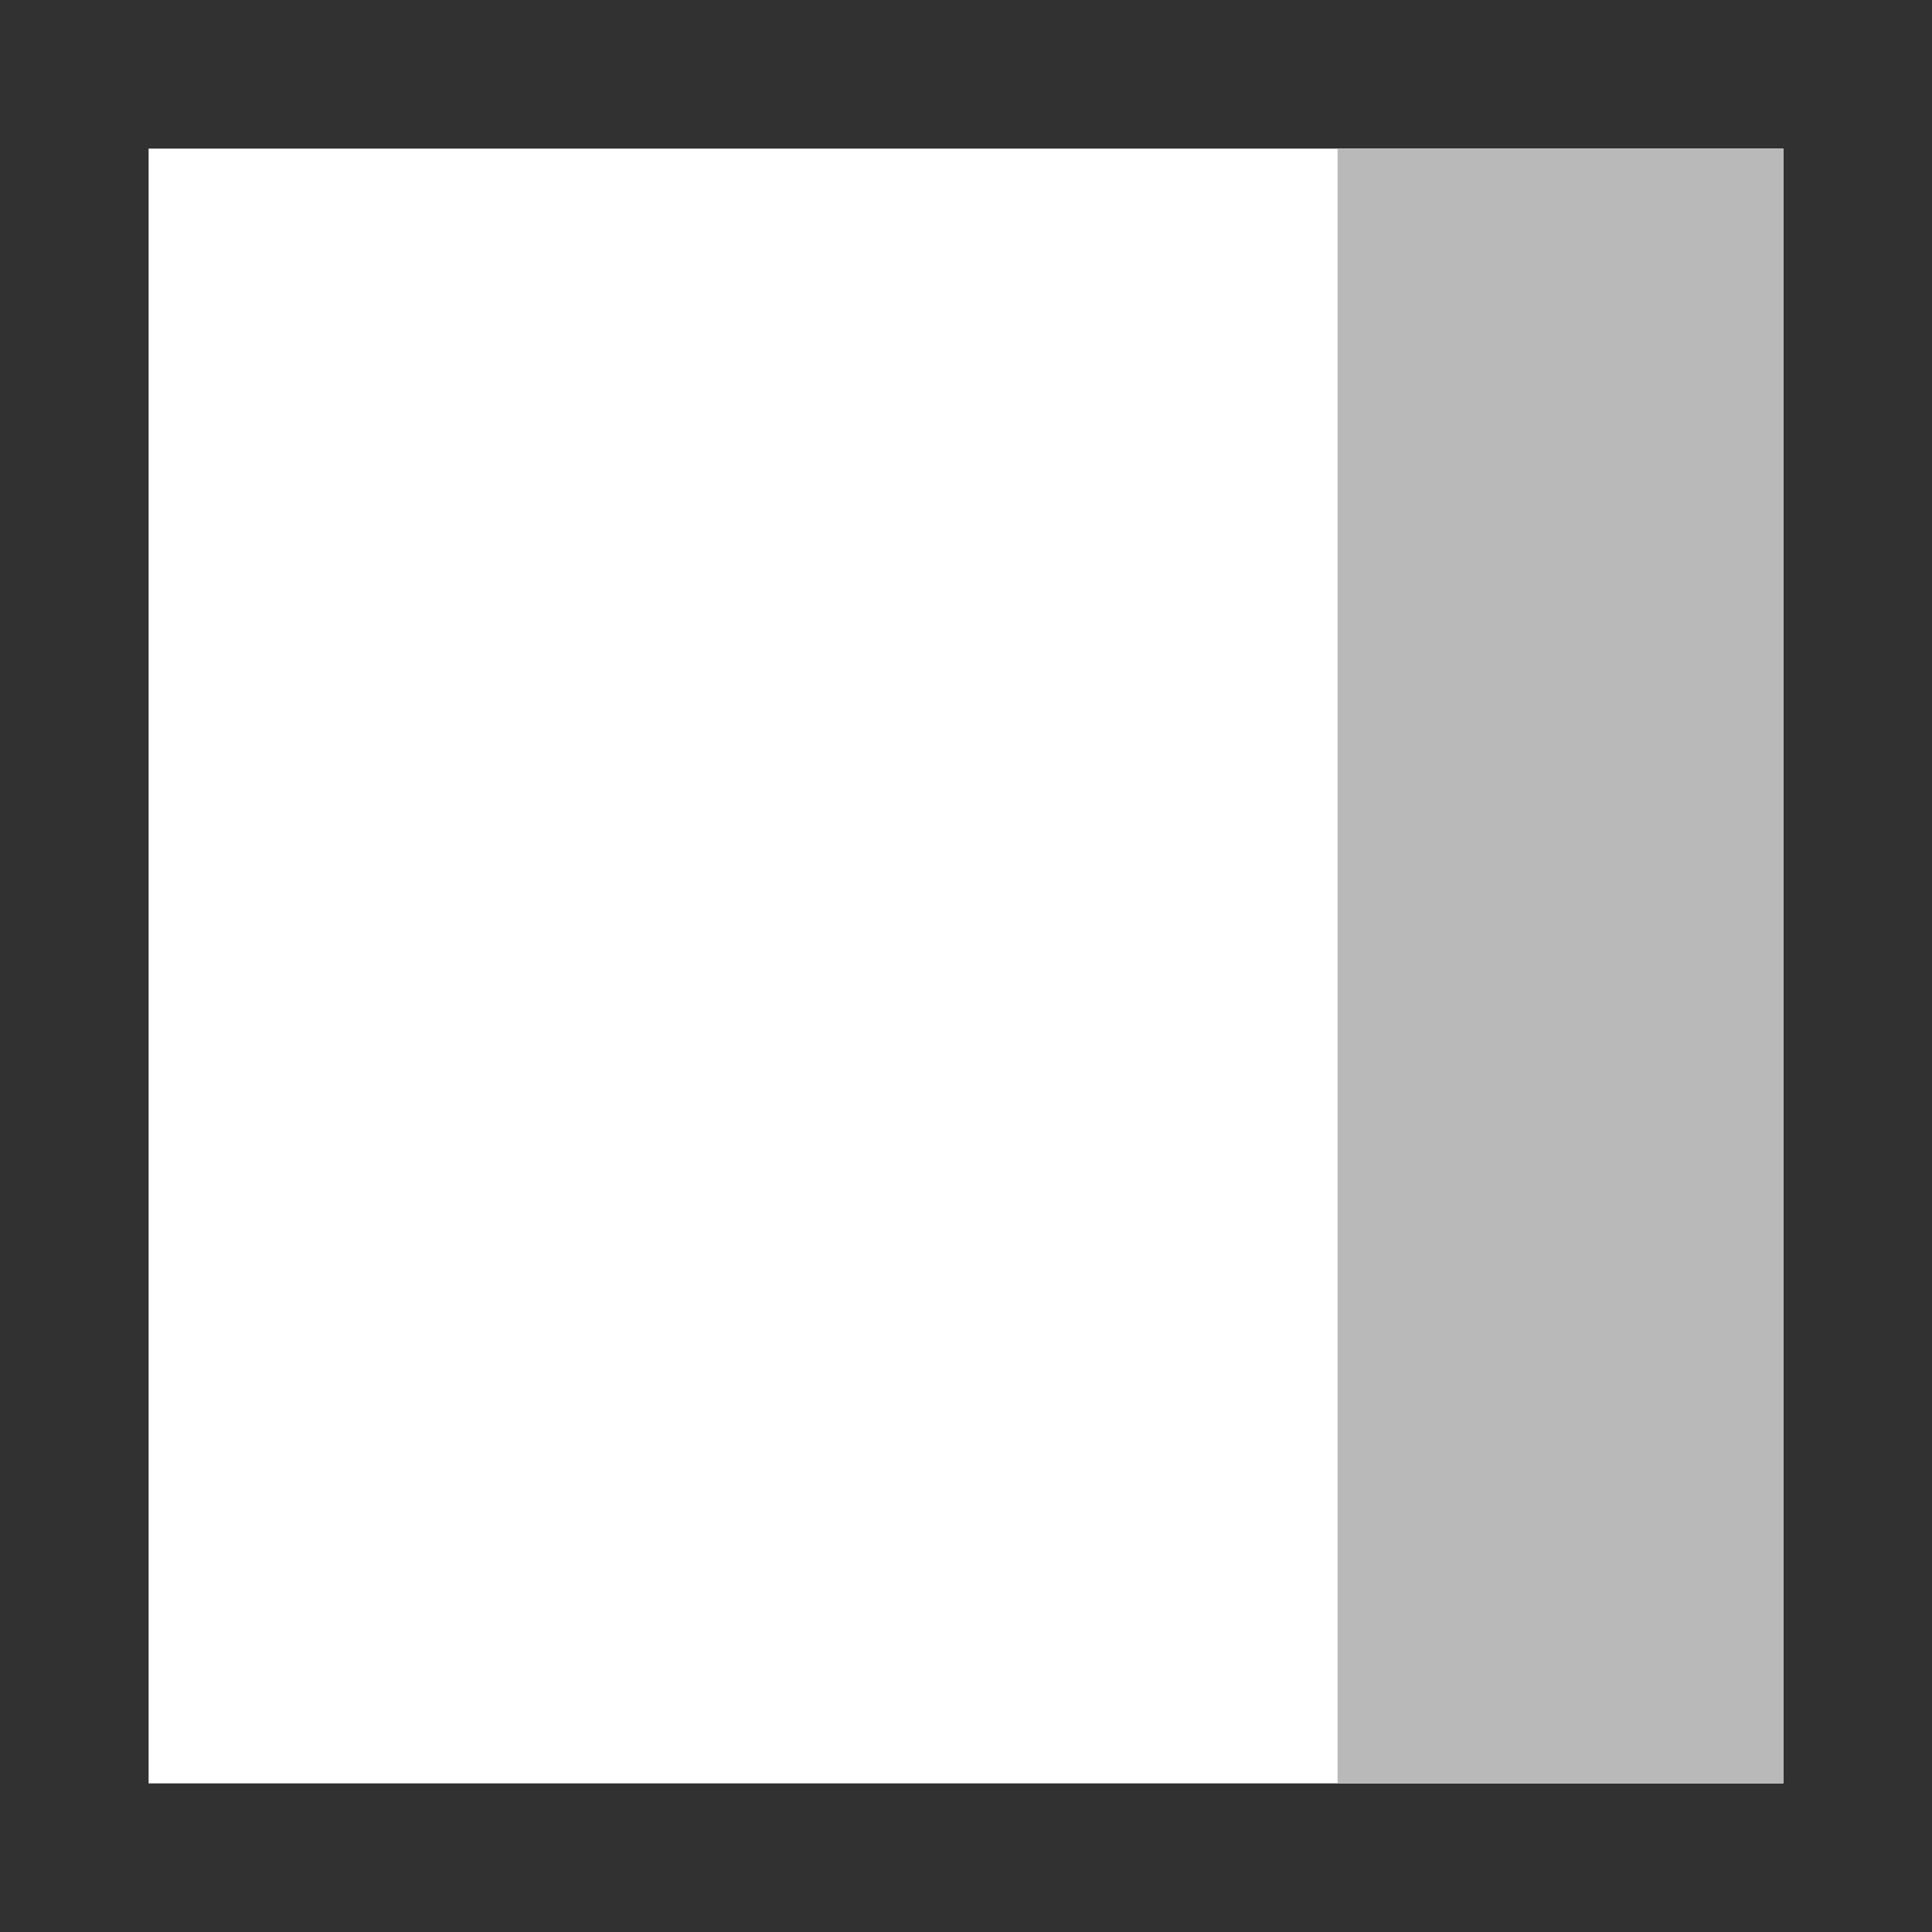
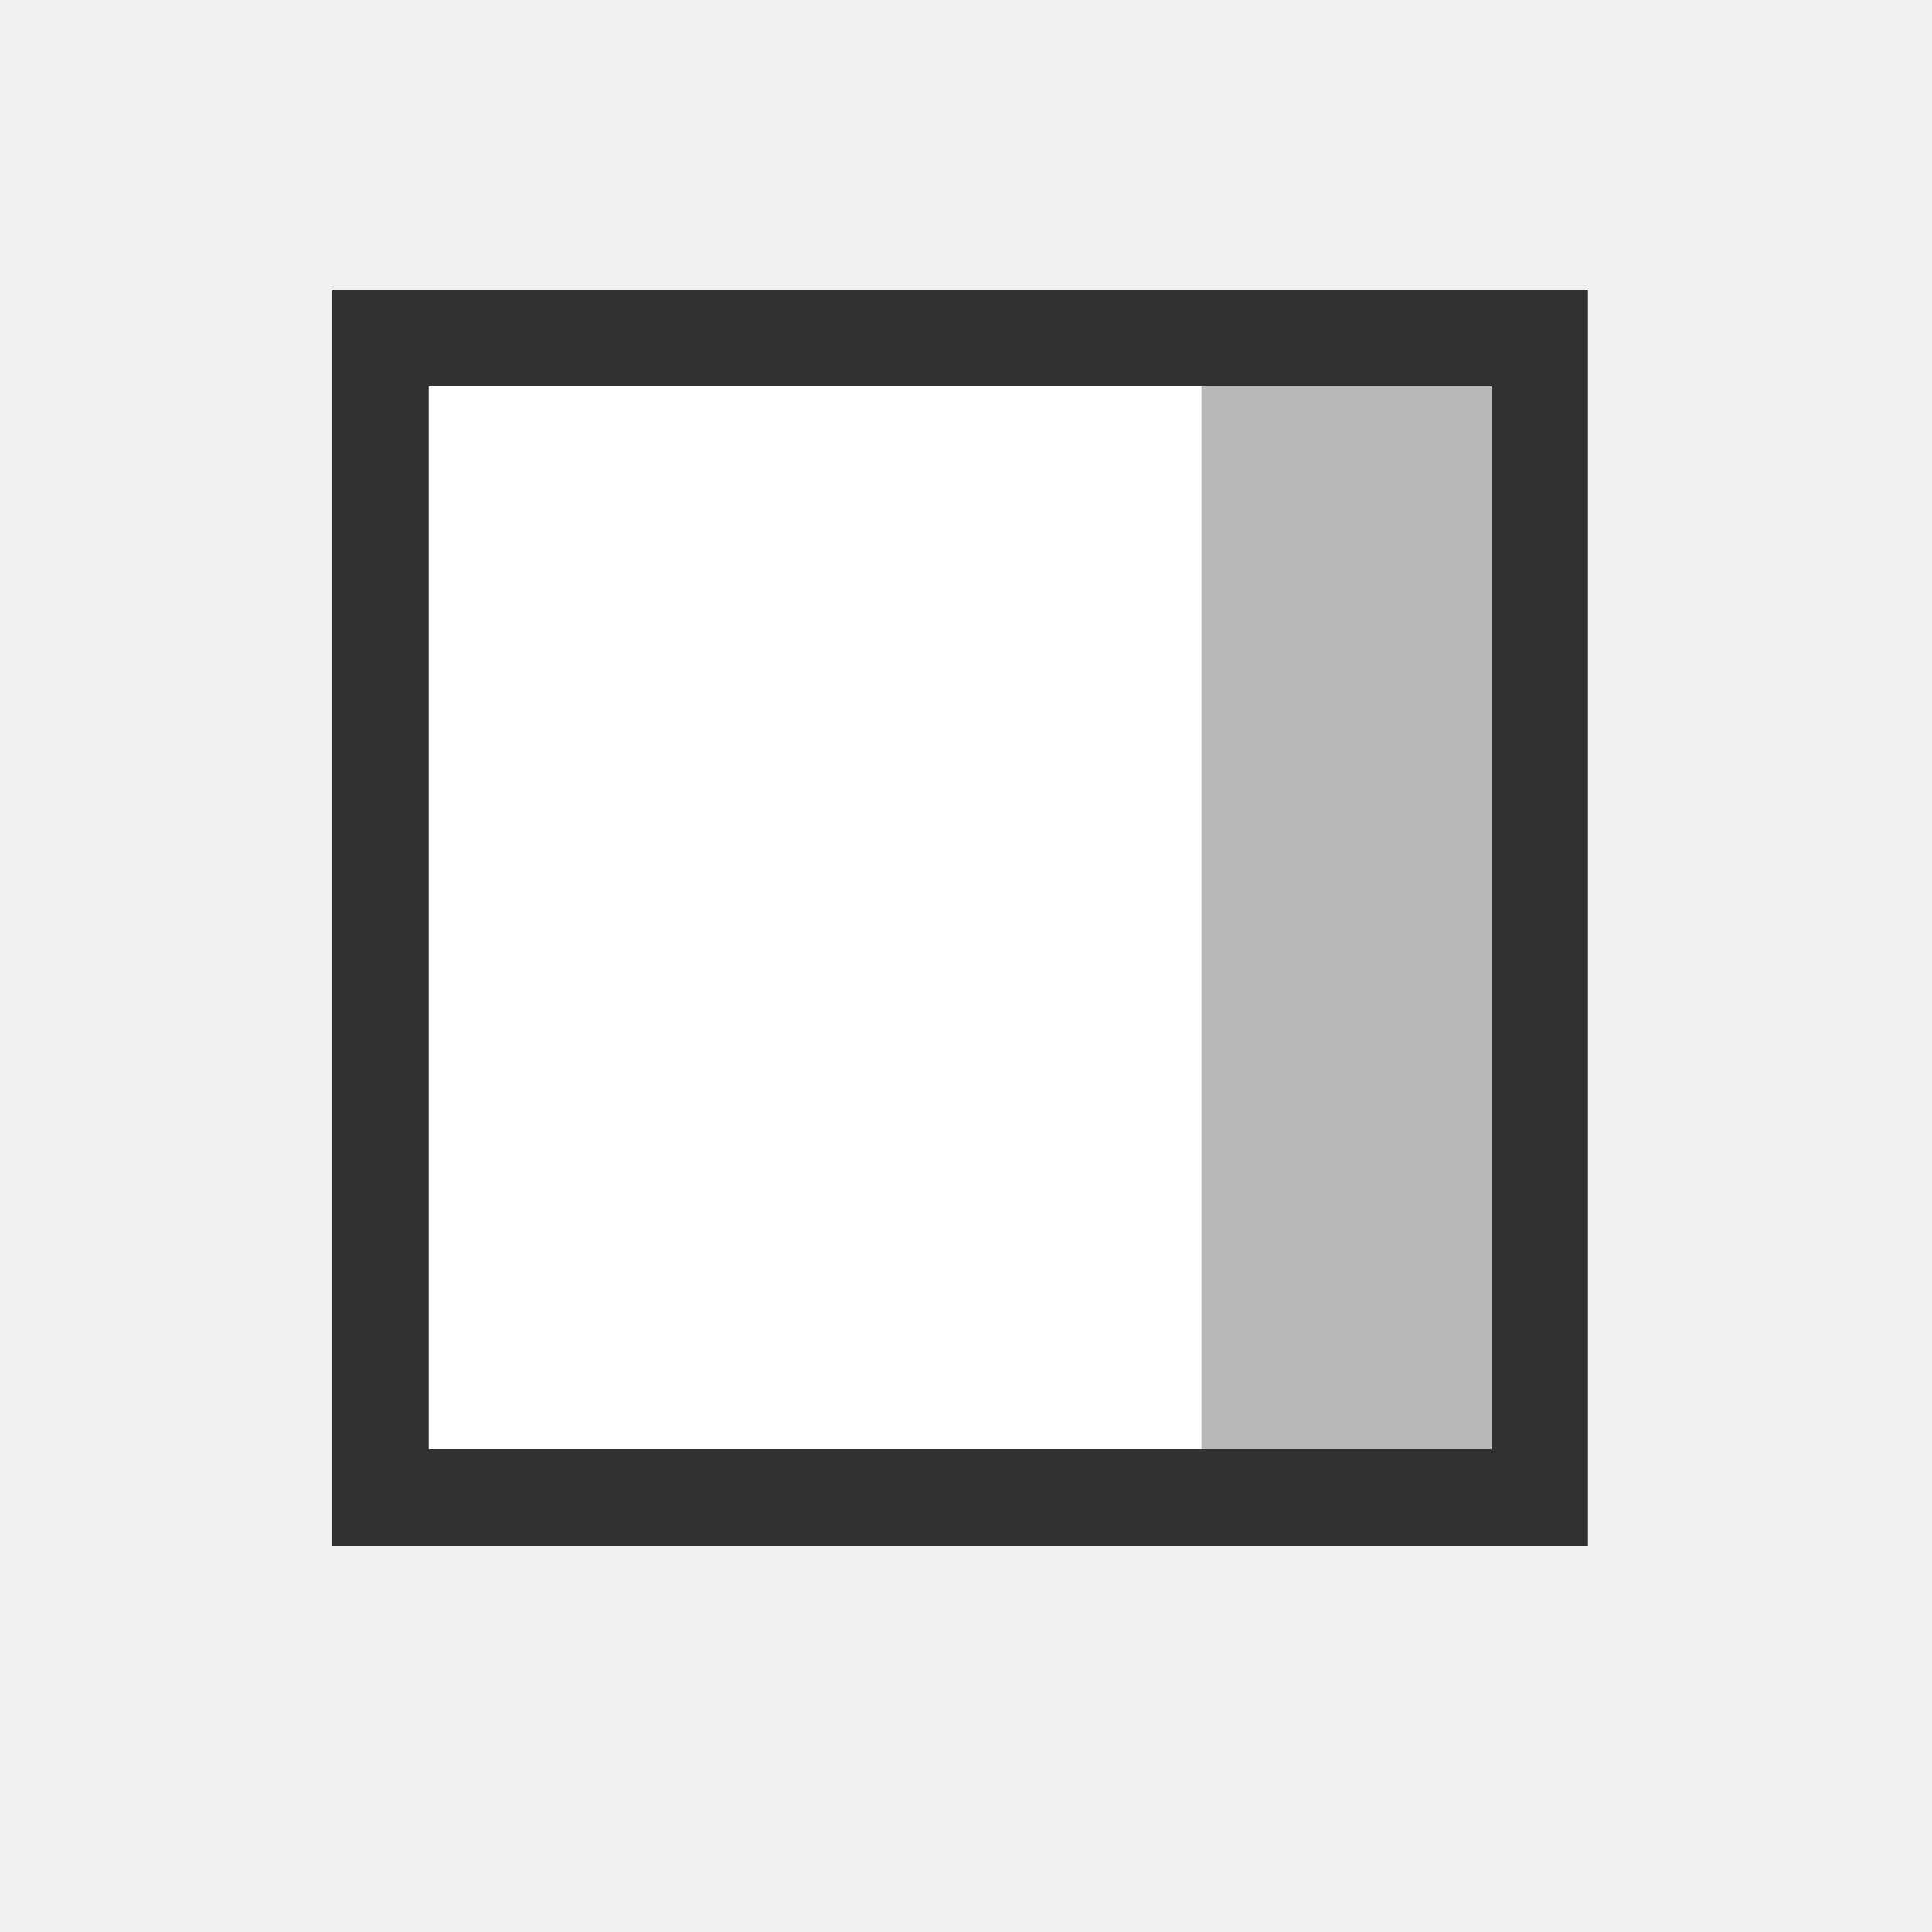
- <svg xmlns="http://www.w3.org/2000/svg" version="1.1" id="Layer_1" x="0px" y="0px" width="13px" height="13px" viewBox="0 0 13 13" enable-background="new 0 0 13 13" xml:space="preserve">
+ <svg xmlns="http://www.w3.org/2000/svg" version="1.1" id="Layer_1" x="0px" y="0px" width="20px" height="20px" viewBox="0 0 20 20" style="enable-background:new 0 0 20 20;" xml:space="preserve">
  <g id="padding-right">
    <g>
+       <rect id="le_wrappier_159_" style="fill:none;" width="20" height="20" />
      <g>
-         <rect x="0.5" y="0.5" fill="#FFFFFF" width="12" height="12" />
-         <path fill="#313131" d="M1,1h11v11H1V1 M0,0v13h13V0H0L0,0z" />
+         <g>
+           <rect x="3.938" y="3.5" style="fill:#FFFFFF;" width="12" height="12" />
+           <path style="fill:#313131;" d="M4.438,4h11v11h-11V4 M3.438,3v13h13V3H3.438L3.438,3z" />
+         </g>
+         <rect x="12.438" y="4" style="fill:#B9B9BA;" width="3" height="11" />
      </g>
-       <rect x="9" y="1" fill="#B9B9BA" width="3" height="11" />
    </g>
  </g>
  <g id="Layer_1_1_">
</g>
</svg>
